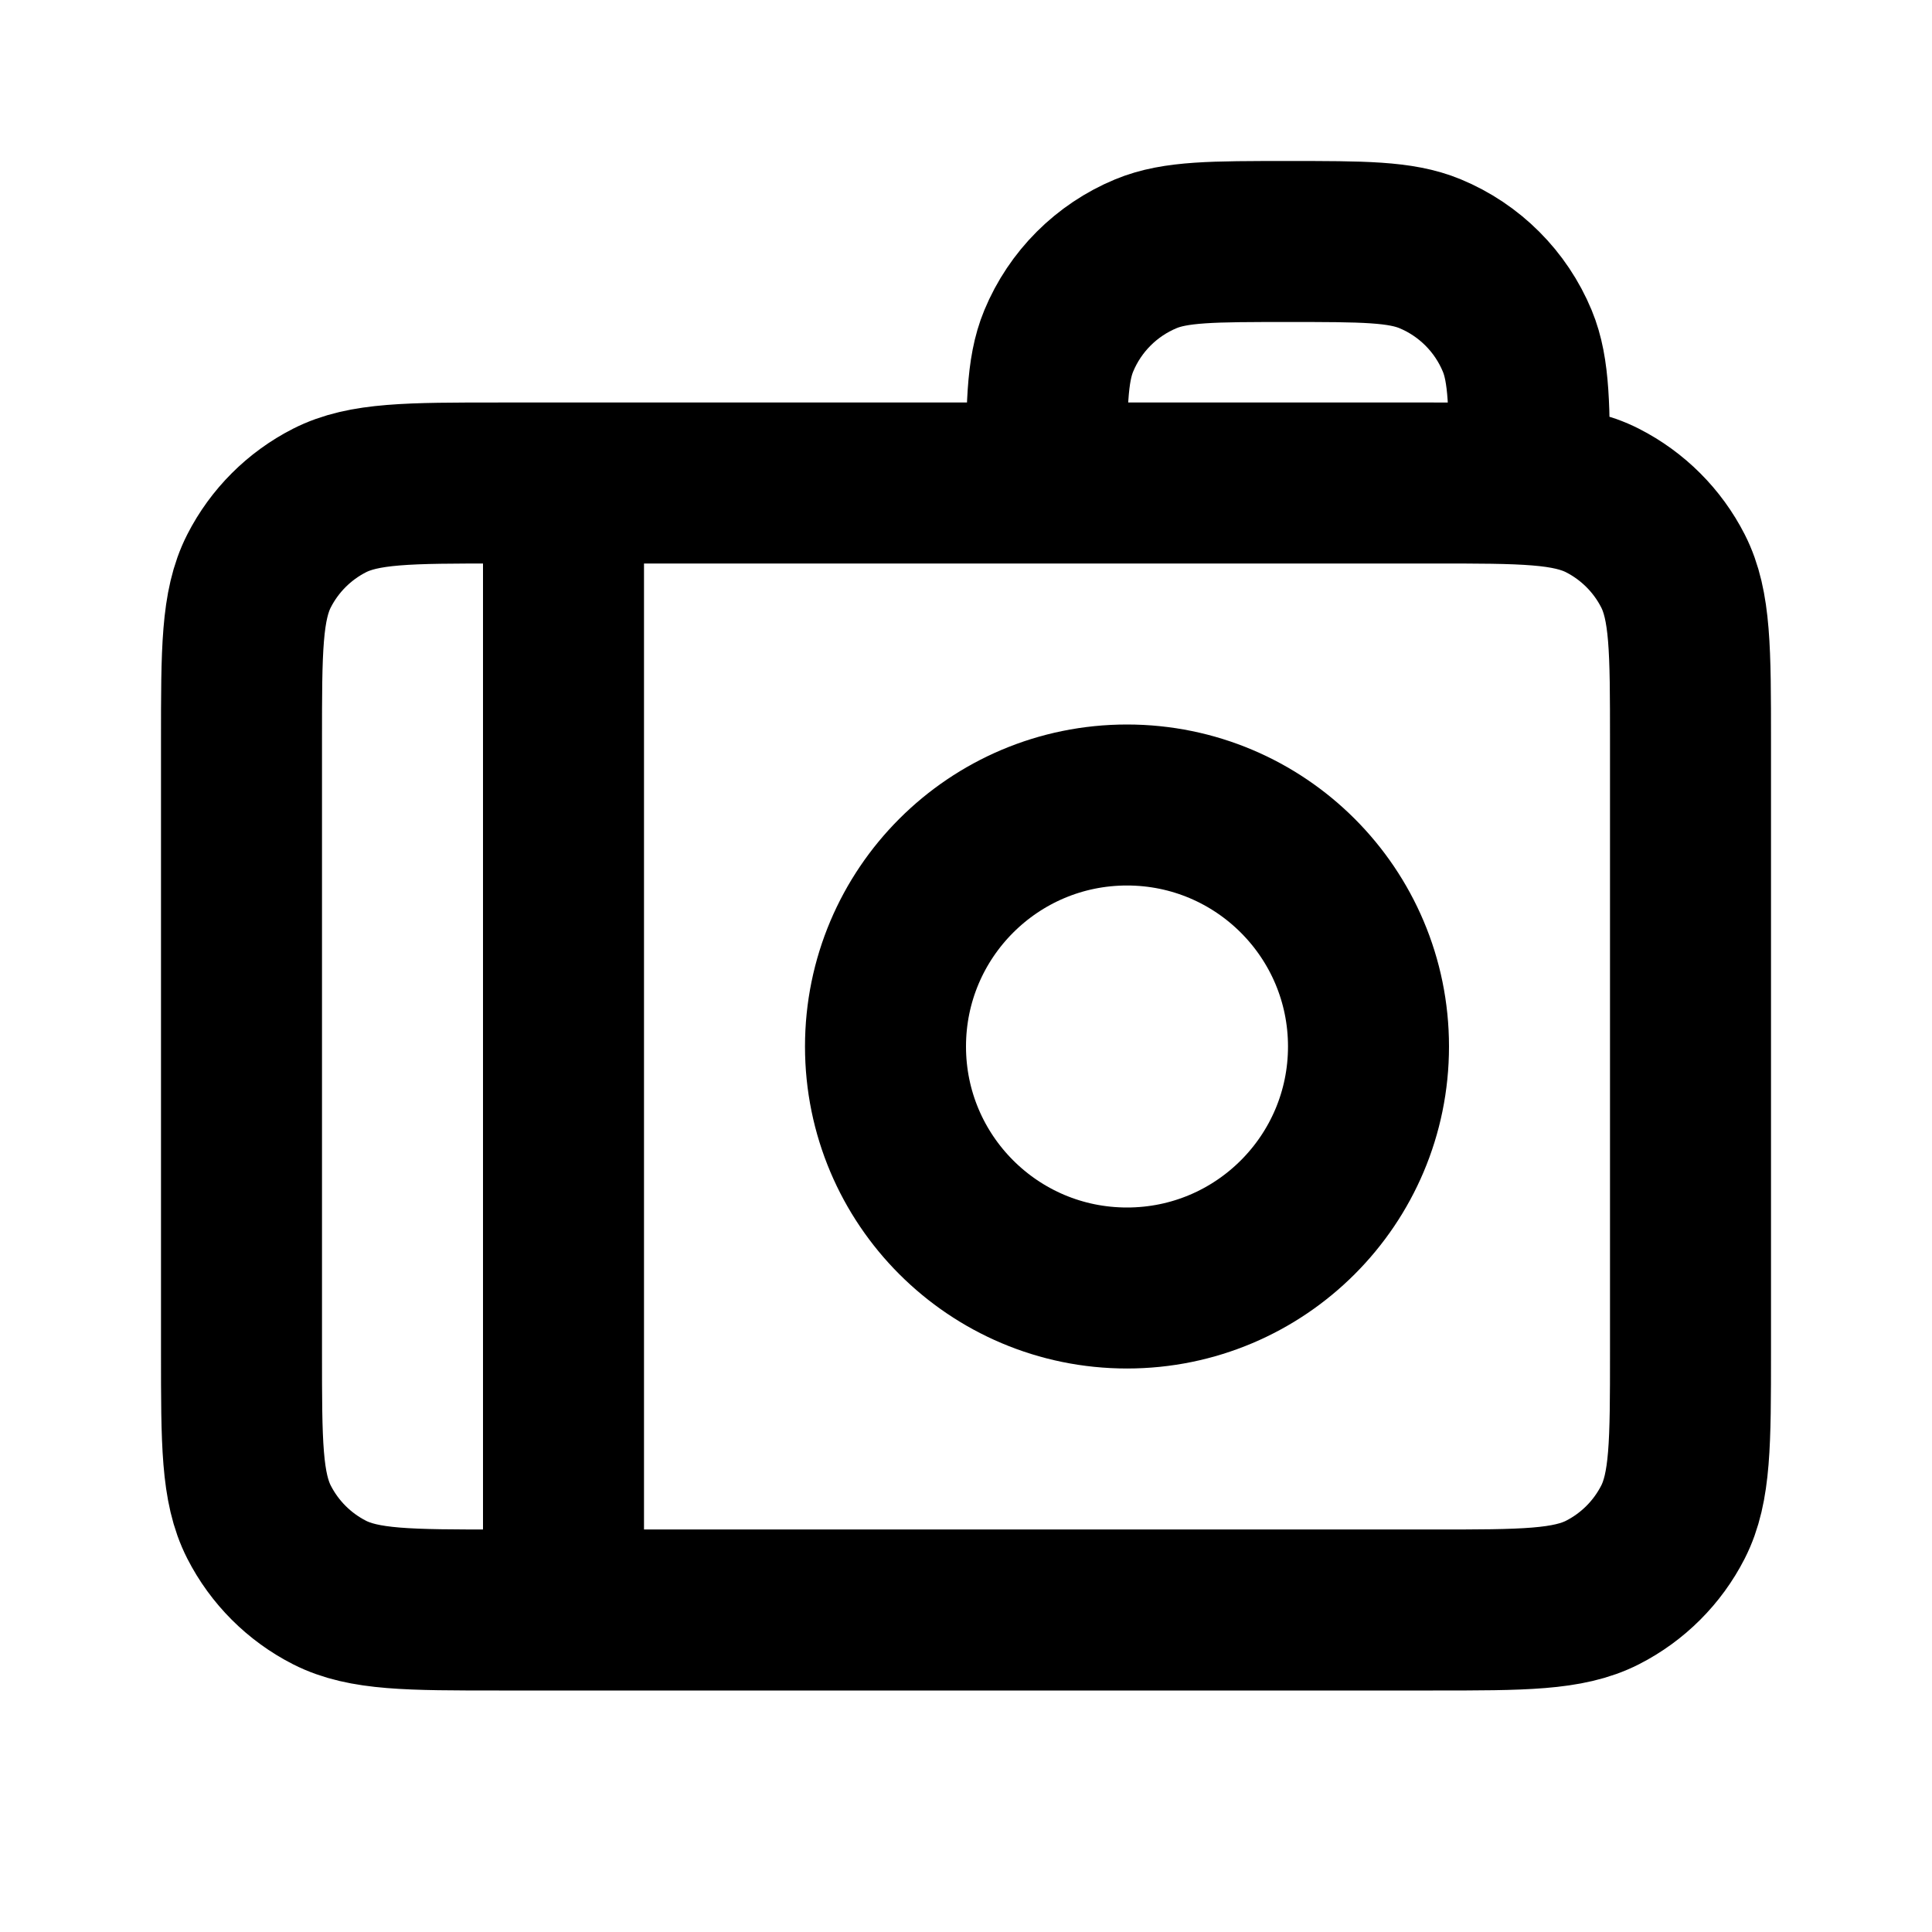
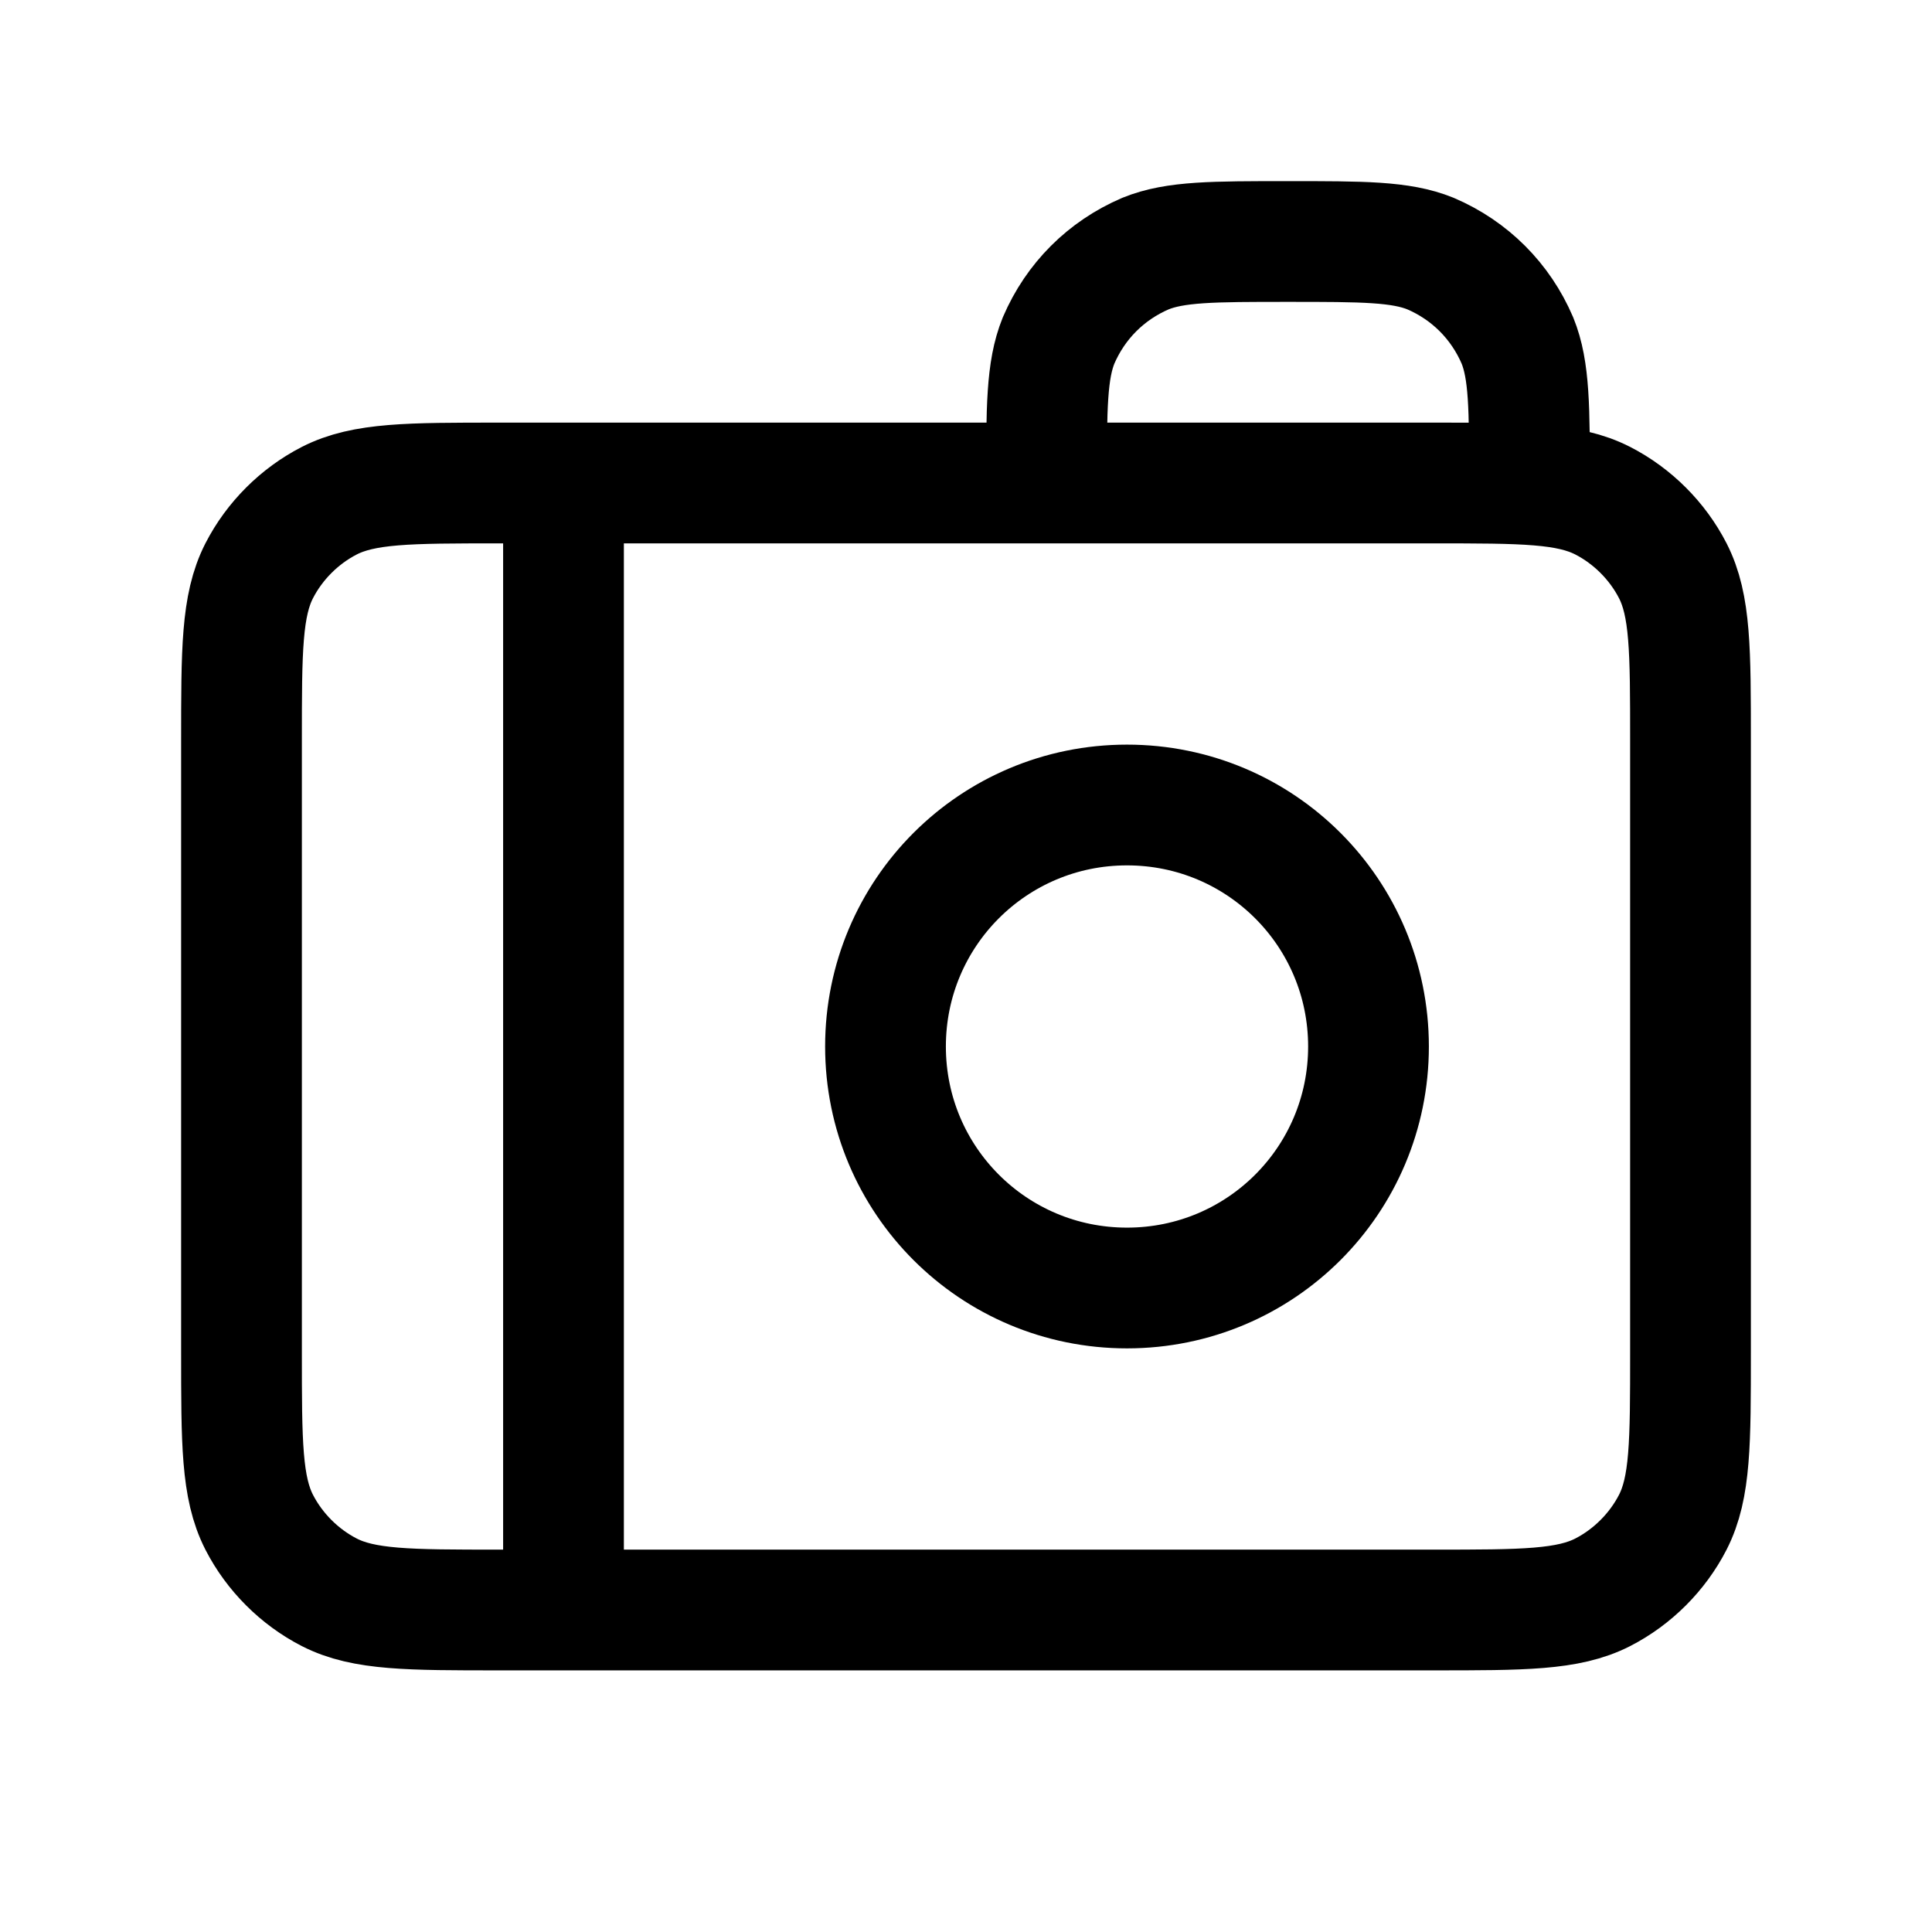
- <svg xmlns="http://www.w3.org/2000/svg" width="800px" height="800px" viewBox="0 0 24 24" fill="none">
-   <path d="M7 6V20M19 6C19 5.068 19 4.602 18.848 4.235C18.645 3.745 18.255 3.355 17.765 3.152C17.398 3 16.932 3 16 3C15.068 3 14.602 3 14.235 3.152C13.745 3.355 13.355 3.745 13.152 4.235C13 4.602 13 5.068 13 6M17 13C17 14.657 15.657 16 14 16C12.343 16 11 14.657 11 13C11 11.343 12.343 10 14 10C15.657 10 17 11.343 17 13ZM6.2 20H17.8C18.92 20 19.48 20 19.908 19.782C20.284 19.59 20.59 19.284 20.782 18.908C21 18.48 21 17.92 21 16.8V9.2C21 8.08 21 7.52 20.782 7.092C20.59 6.716 20.284 6.41 19.908 6.218C19.48 6 18.92 6 17.8 6H6.2C5.08 6 4.52 6 4.092 6.218C3.716 6.41 3.41 6.716 3.218 7.092C3 7.52 3 8.08 3 9.2V16.8C3 17.92 3 18.48 3.218 18.908C3.41 19.284 3.716 19.59 4.092 19.782C4.52 20 5.08 20 6.2 20Z" stroke="#000000" stroke-width="2" stroke-linecap="round" stroke-linejoin="round" />
+ <svg xmlns="http://www.w3.org/2000/svg" viewBox="0 0 24 24" fill="none">
+   <path d="M7 6V20M19 6C19 5.07 19 4.6 18.85 4.23C18.64 3.74 18.26 3.36 17.77 3.15C17.4 3 16.93 3 16 3C15.07 3 14.6 3 14.23 3.15C13.74 3.36 13.36 3.74 13.15 4.23C13 4.6 13 5.07 13 6M17 13C17 14.66 15.66 16 14 16C12.34 16 11 14.66 11 13C11 11.34 12.34 10 14 10C15.66 10 17 11.34 17 13ZM6.2 20H17.8C18.92 20 19.48 20 19.91 19.78C20.28 19.59 20.59 19.28 20.78 18.91C21 18.48 21 17.92 21 16.8V9.2C21 8.08 21 7.52 20.78 7.09C20.59 6.72 20.28 6.41 19.91 6.22C19.48 6 18.92 6 17.8 6H6.2C5.08 6 4.52 6 4.09 6.22C3.72 6.41 3.41 6.72 3.22 7.09C3 7.52 3 8.08 3 9.2V16.8C3 17.92 3 18.48 3.22 18.91C3.41 19.28 3.72 19.59 4.09 19.78C4.52 20 5.08 20 6.2 20Z" stroke="currentColor" stroke-width="1.5" stroke-linecap="round" stroke-linejoin="round" />
</svg>
